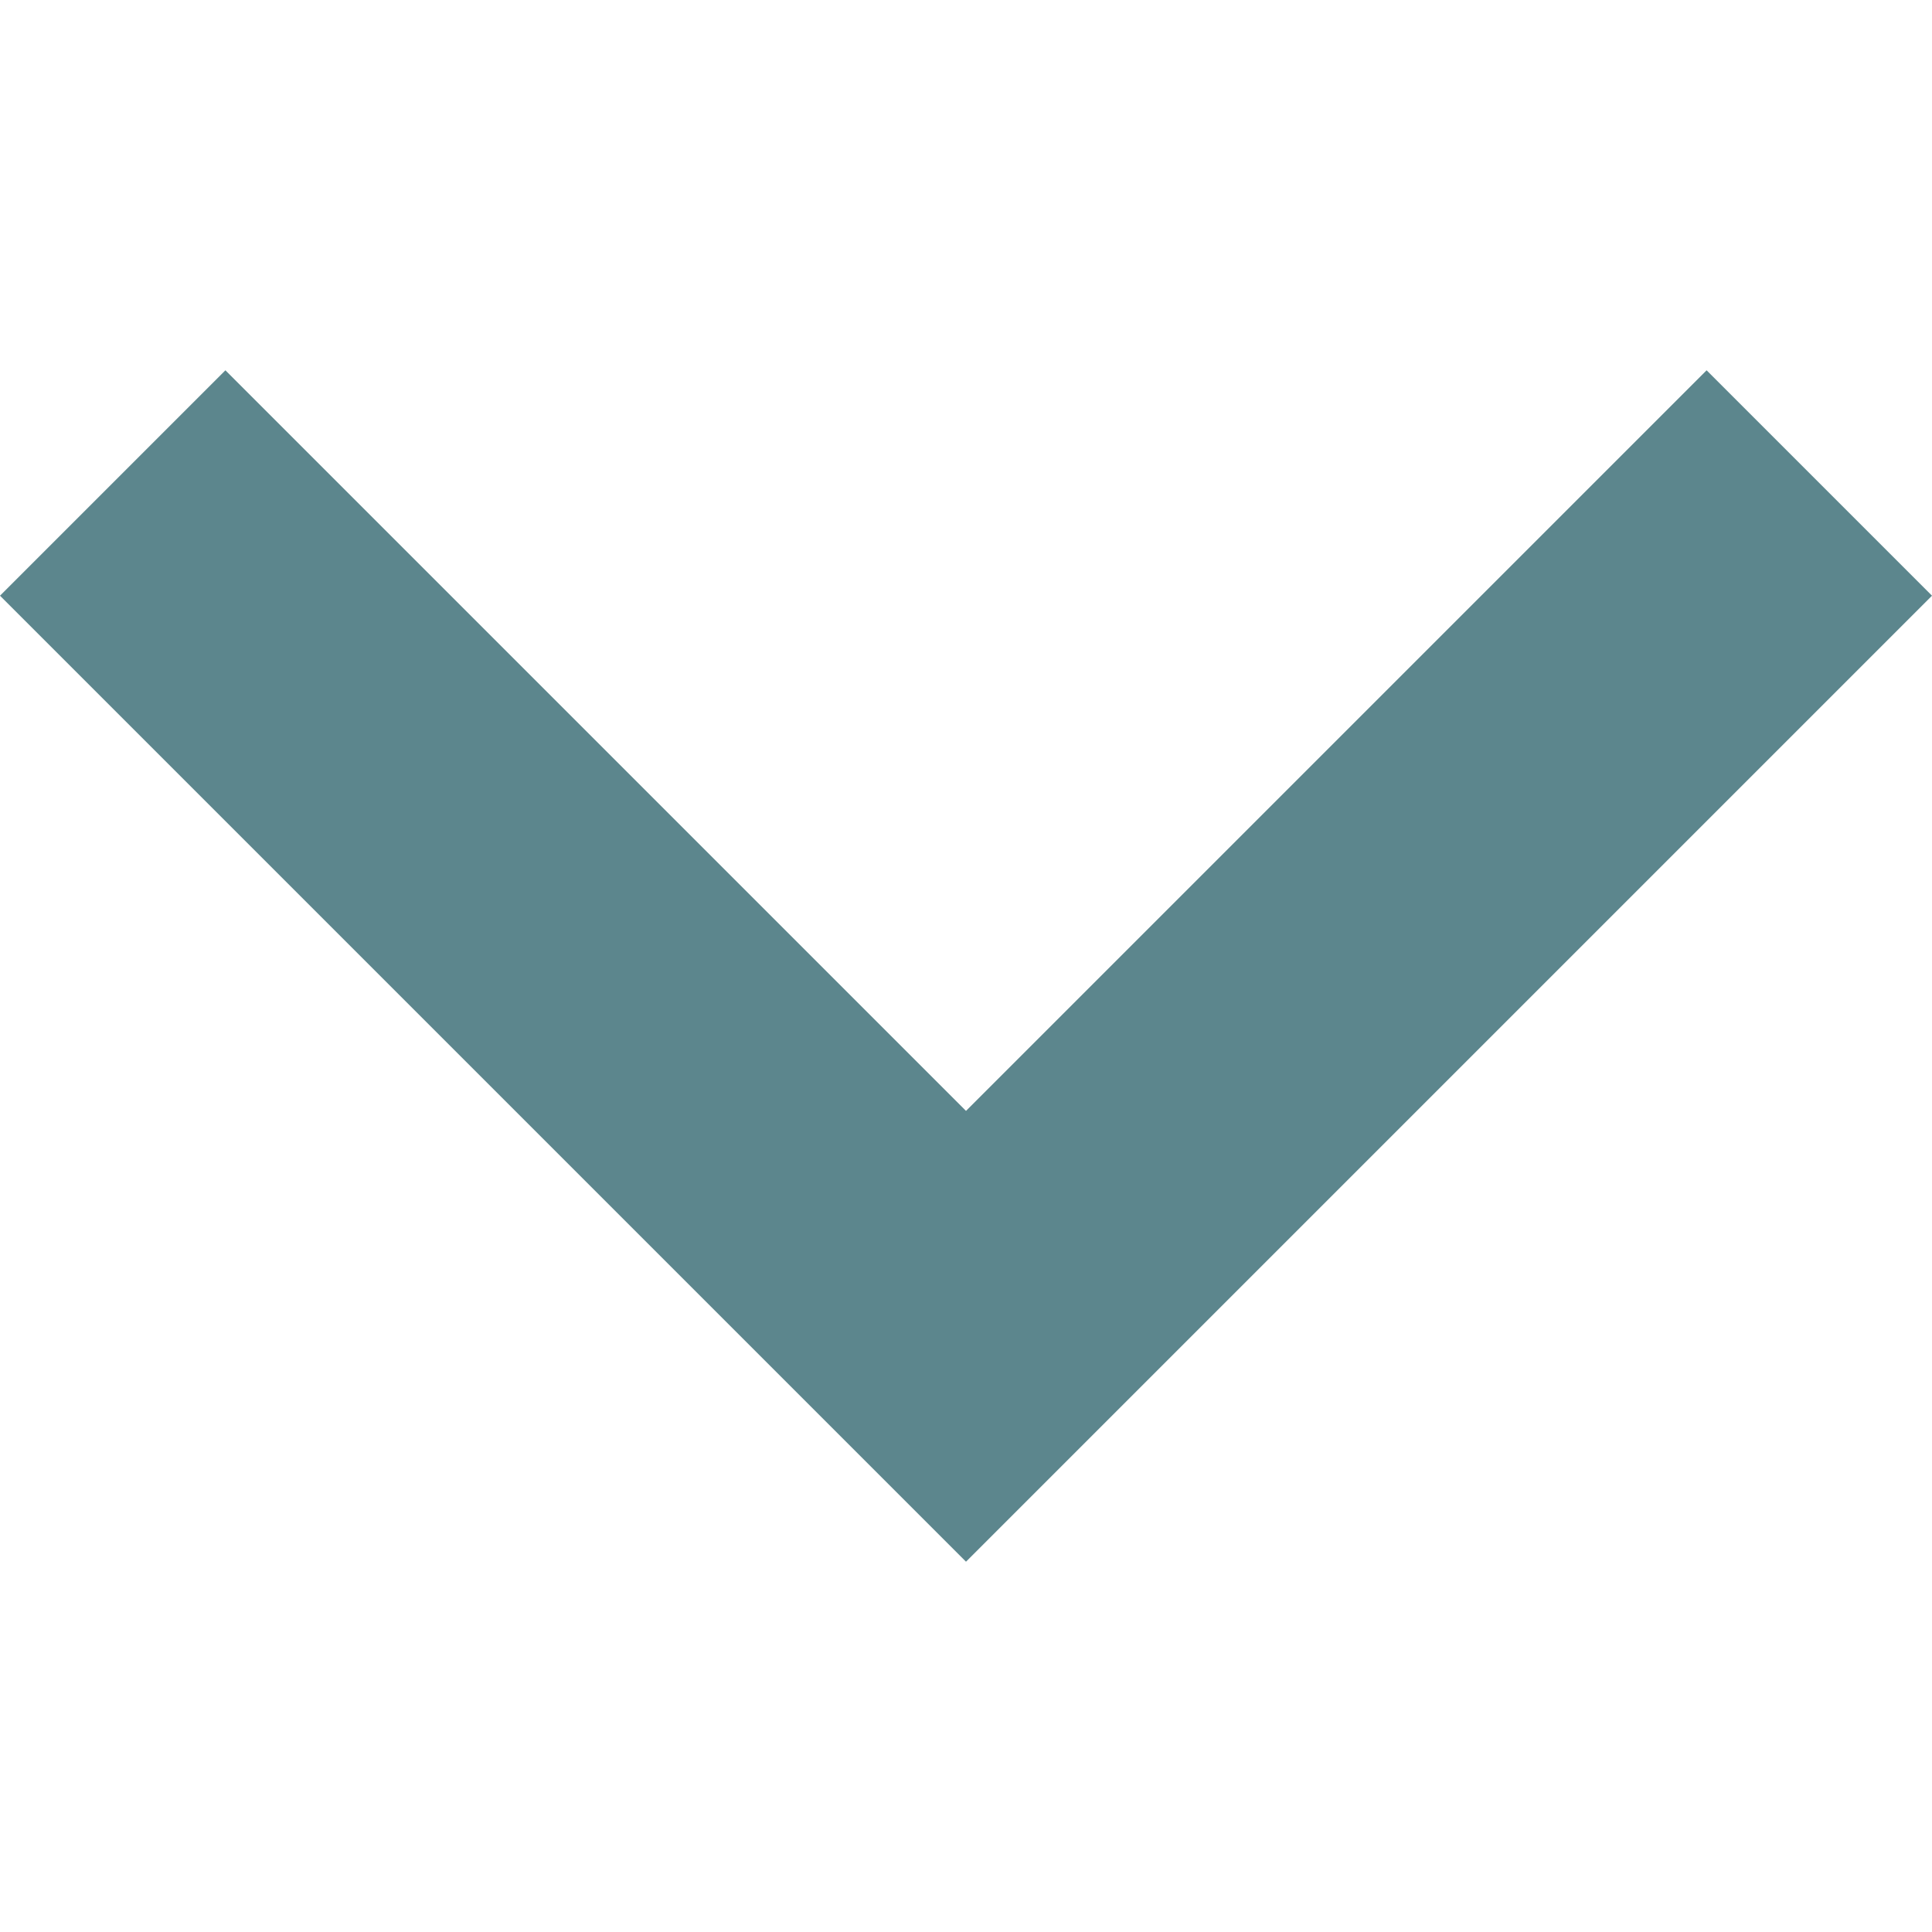
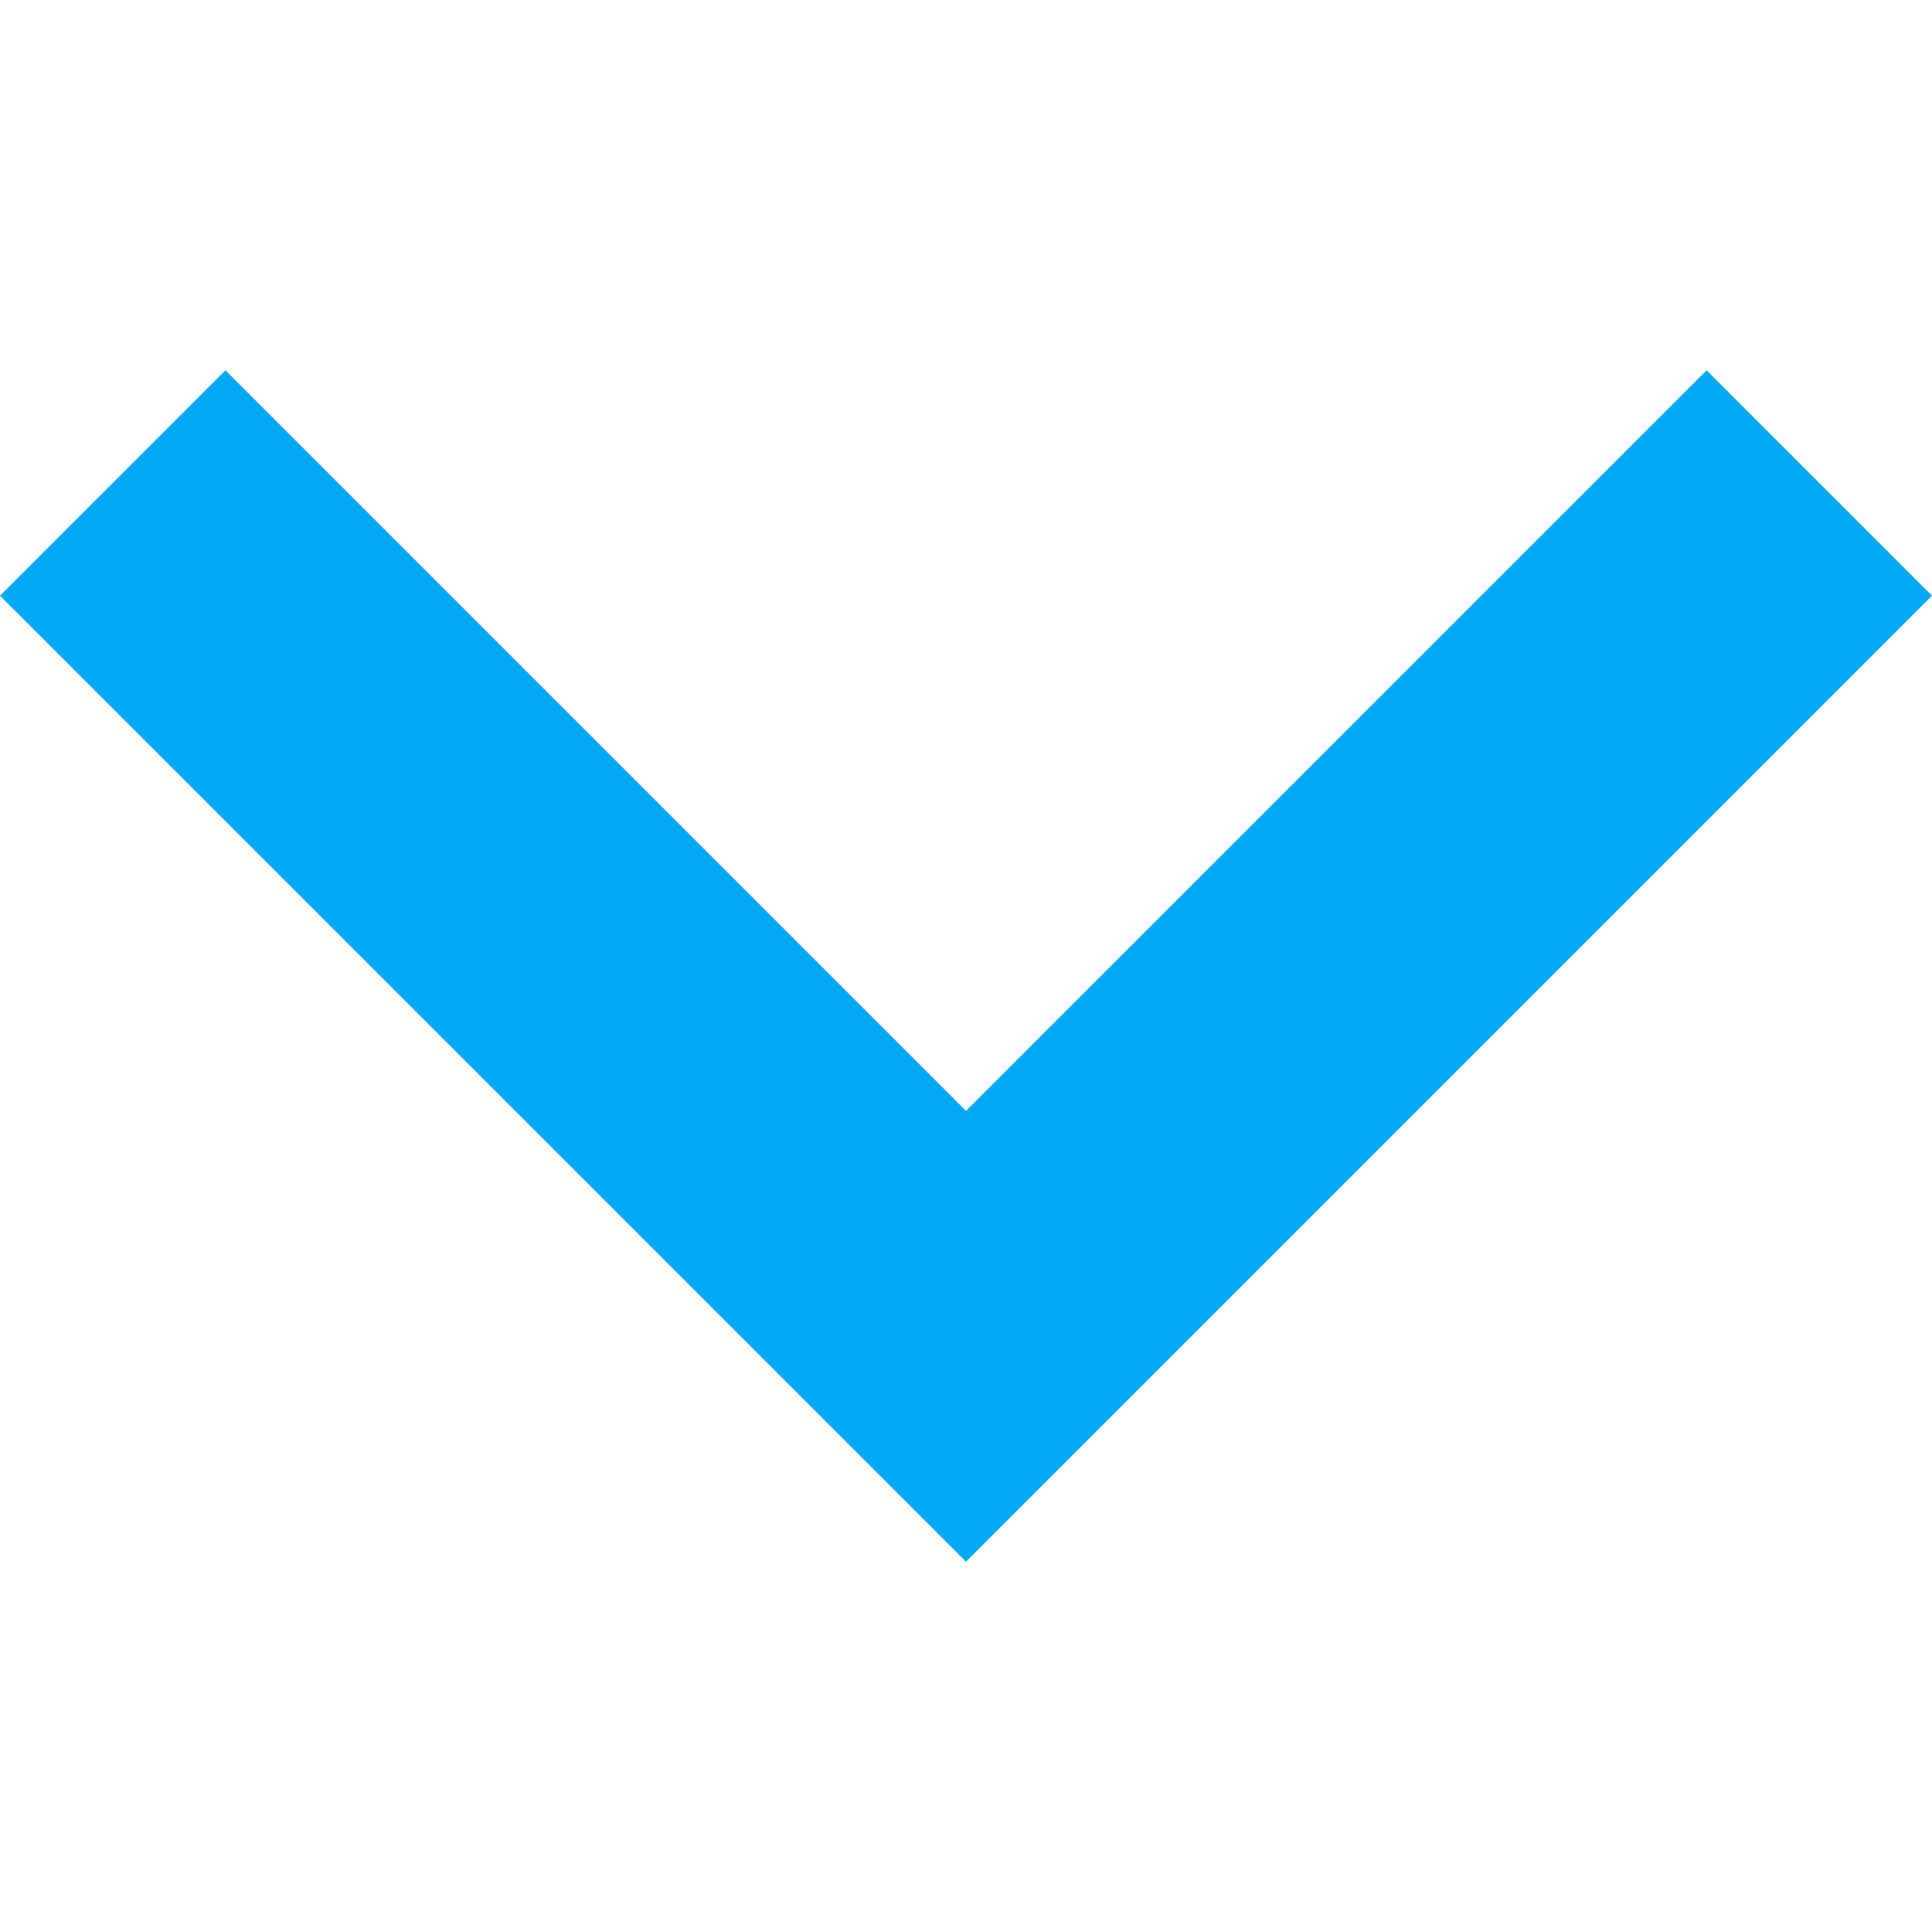
- <svg xmlns="http://www.w3.org/2000/svg" viewBox="0 0 306 306" fill="#5c868d" width="12px" height="12px">
+ <svg xmlns="http://www.w3.org/2000/svg" viewBox="0 0 306 306" fill="#03A9F4" width="12px" height="12px">
  <g transform="matrix(0 -1 1 0 -0 306)">
    <g>
      <g id="chevron-left">
        <polygon points="247.35,35.7 211.65,0 58.65,153 211.65,306 247.35,270.3 130.05,153   " />
      </g>
    </g>
    <g />
    <g />
    <g />
    <g />
    <g />
    <g />
    <g />
    <g />
    <g />
    <g />
    <g />
    <g />
    <g />
    <g />
    <g />
  </g>
</svg>
